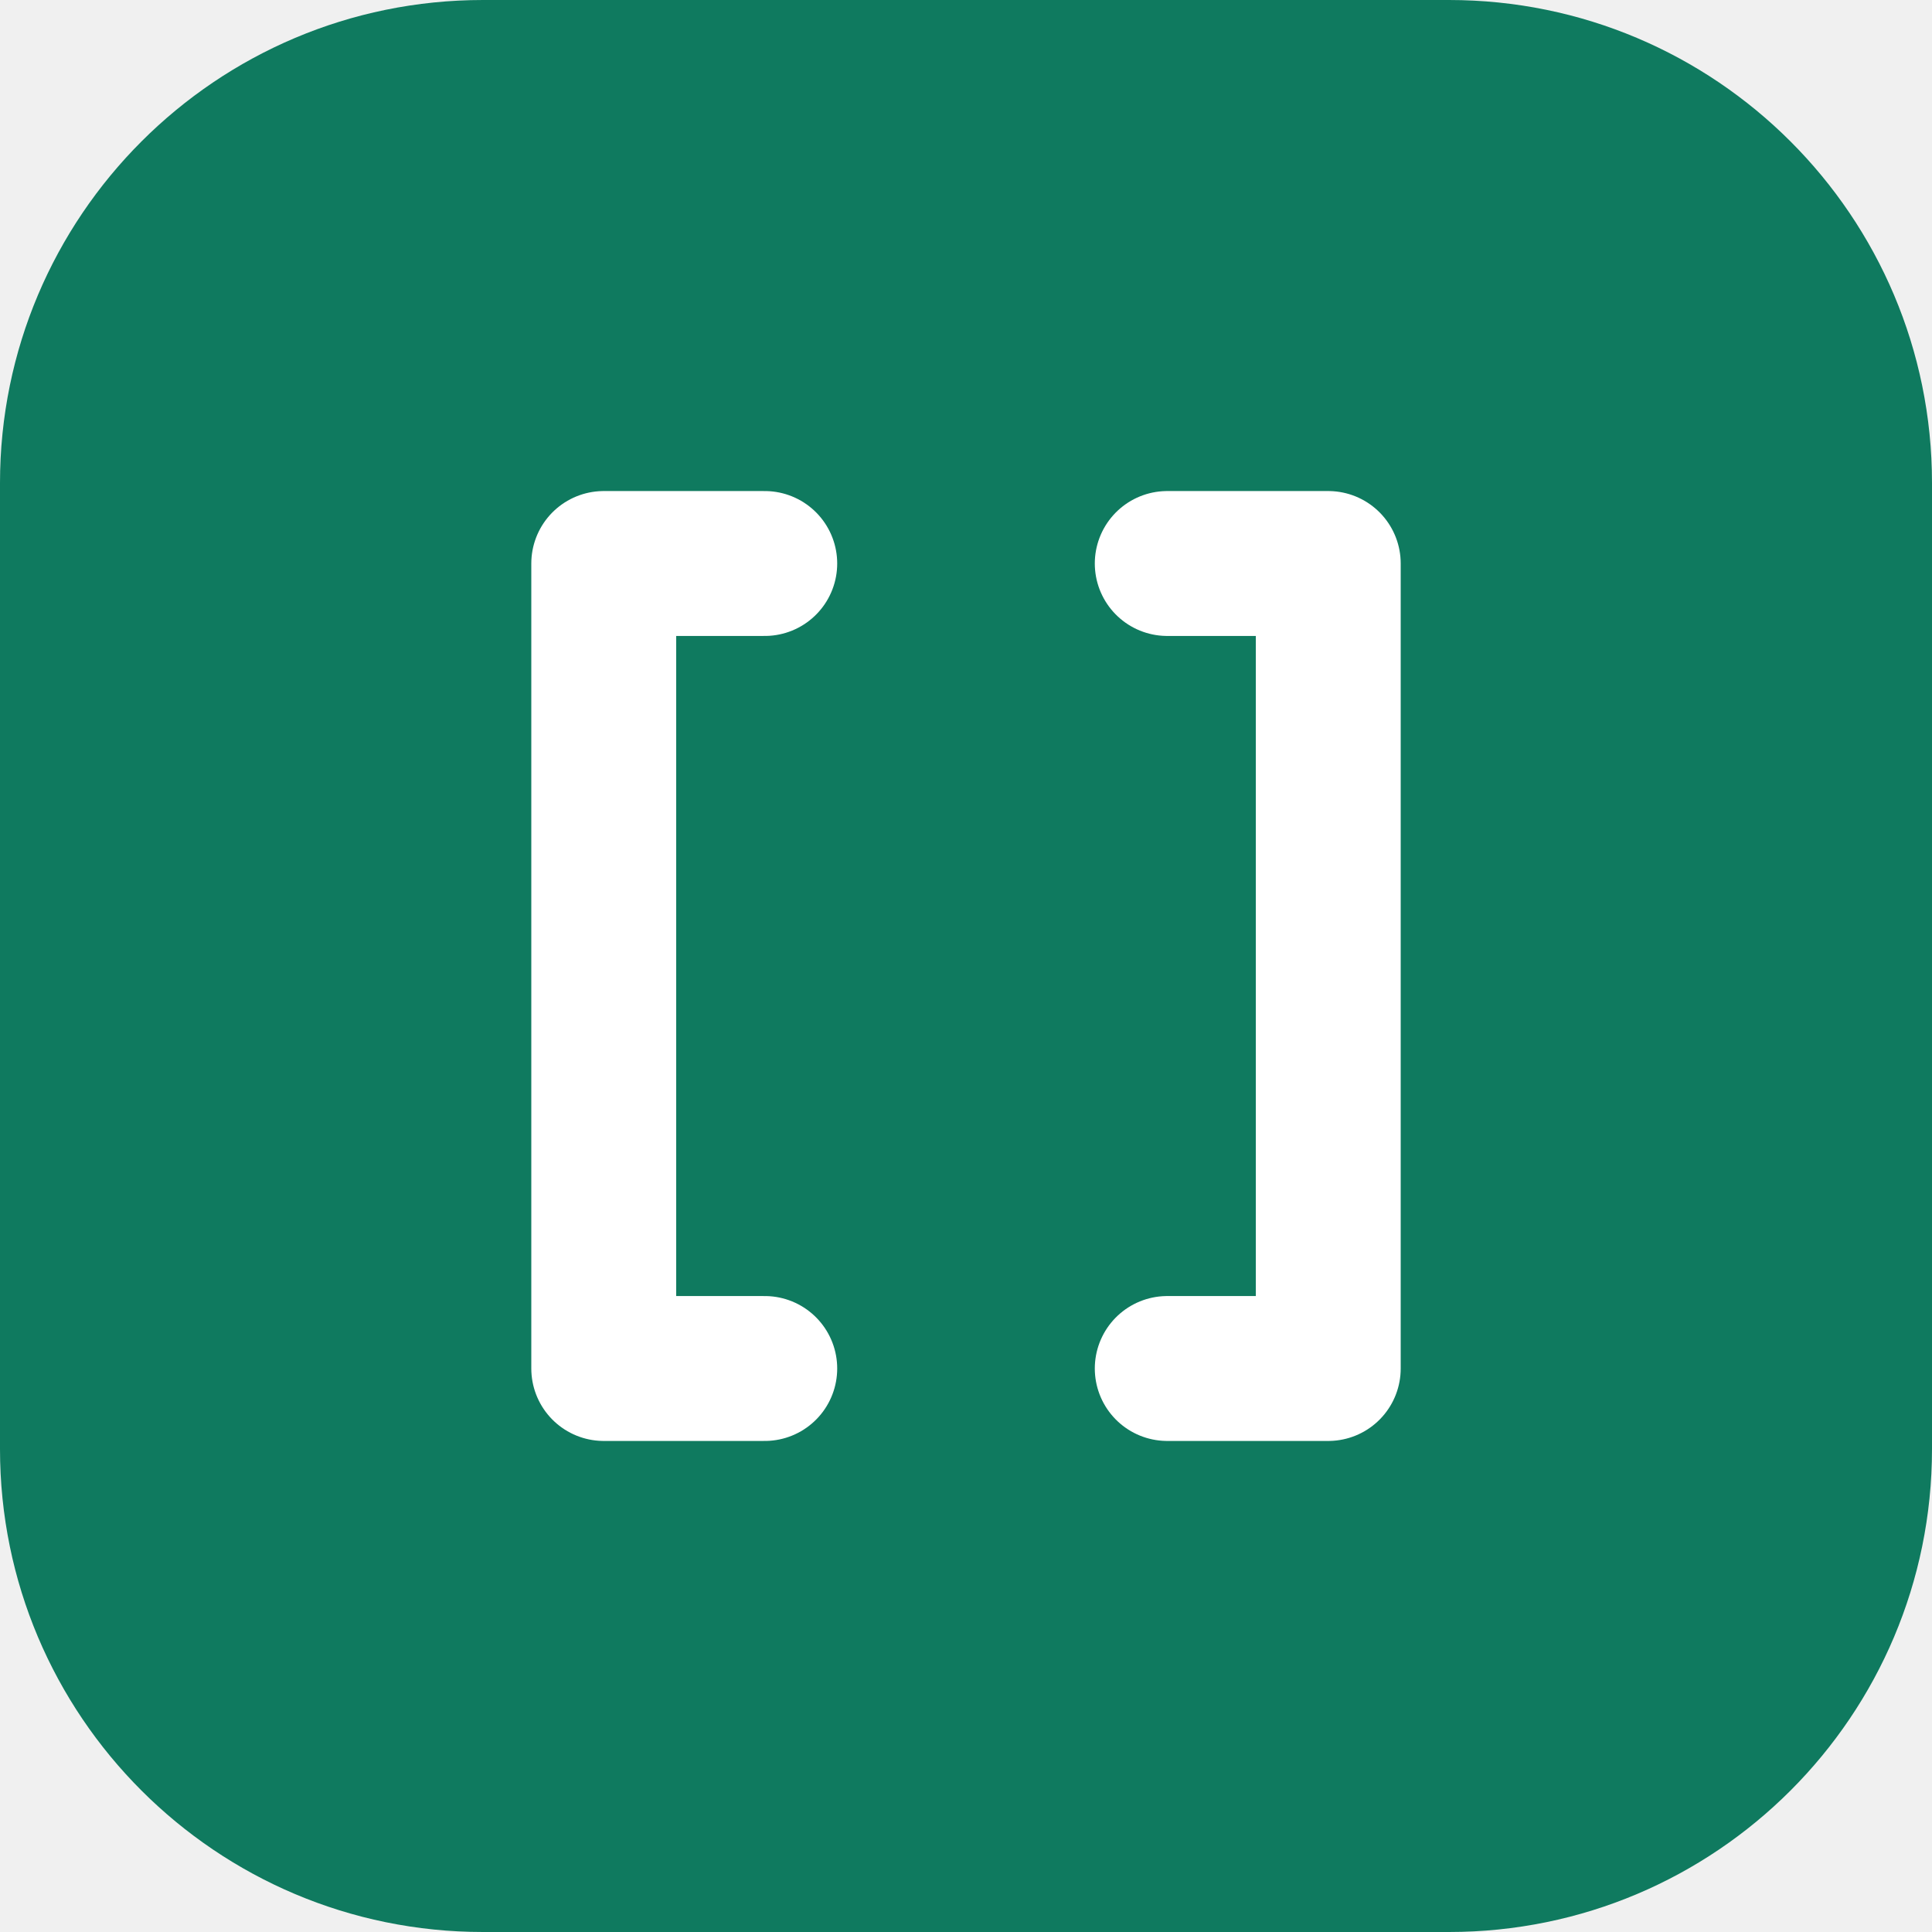
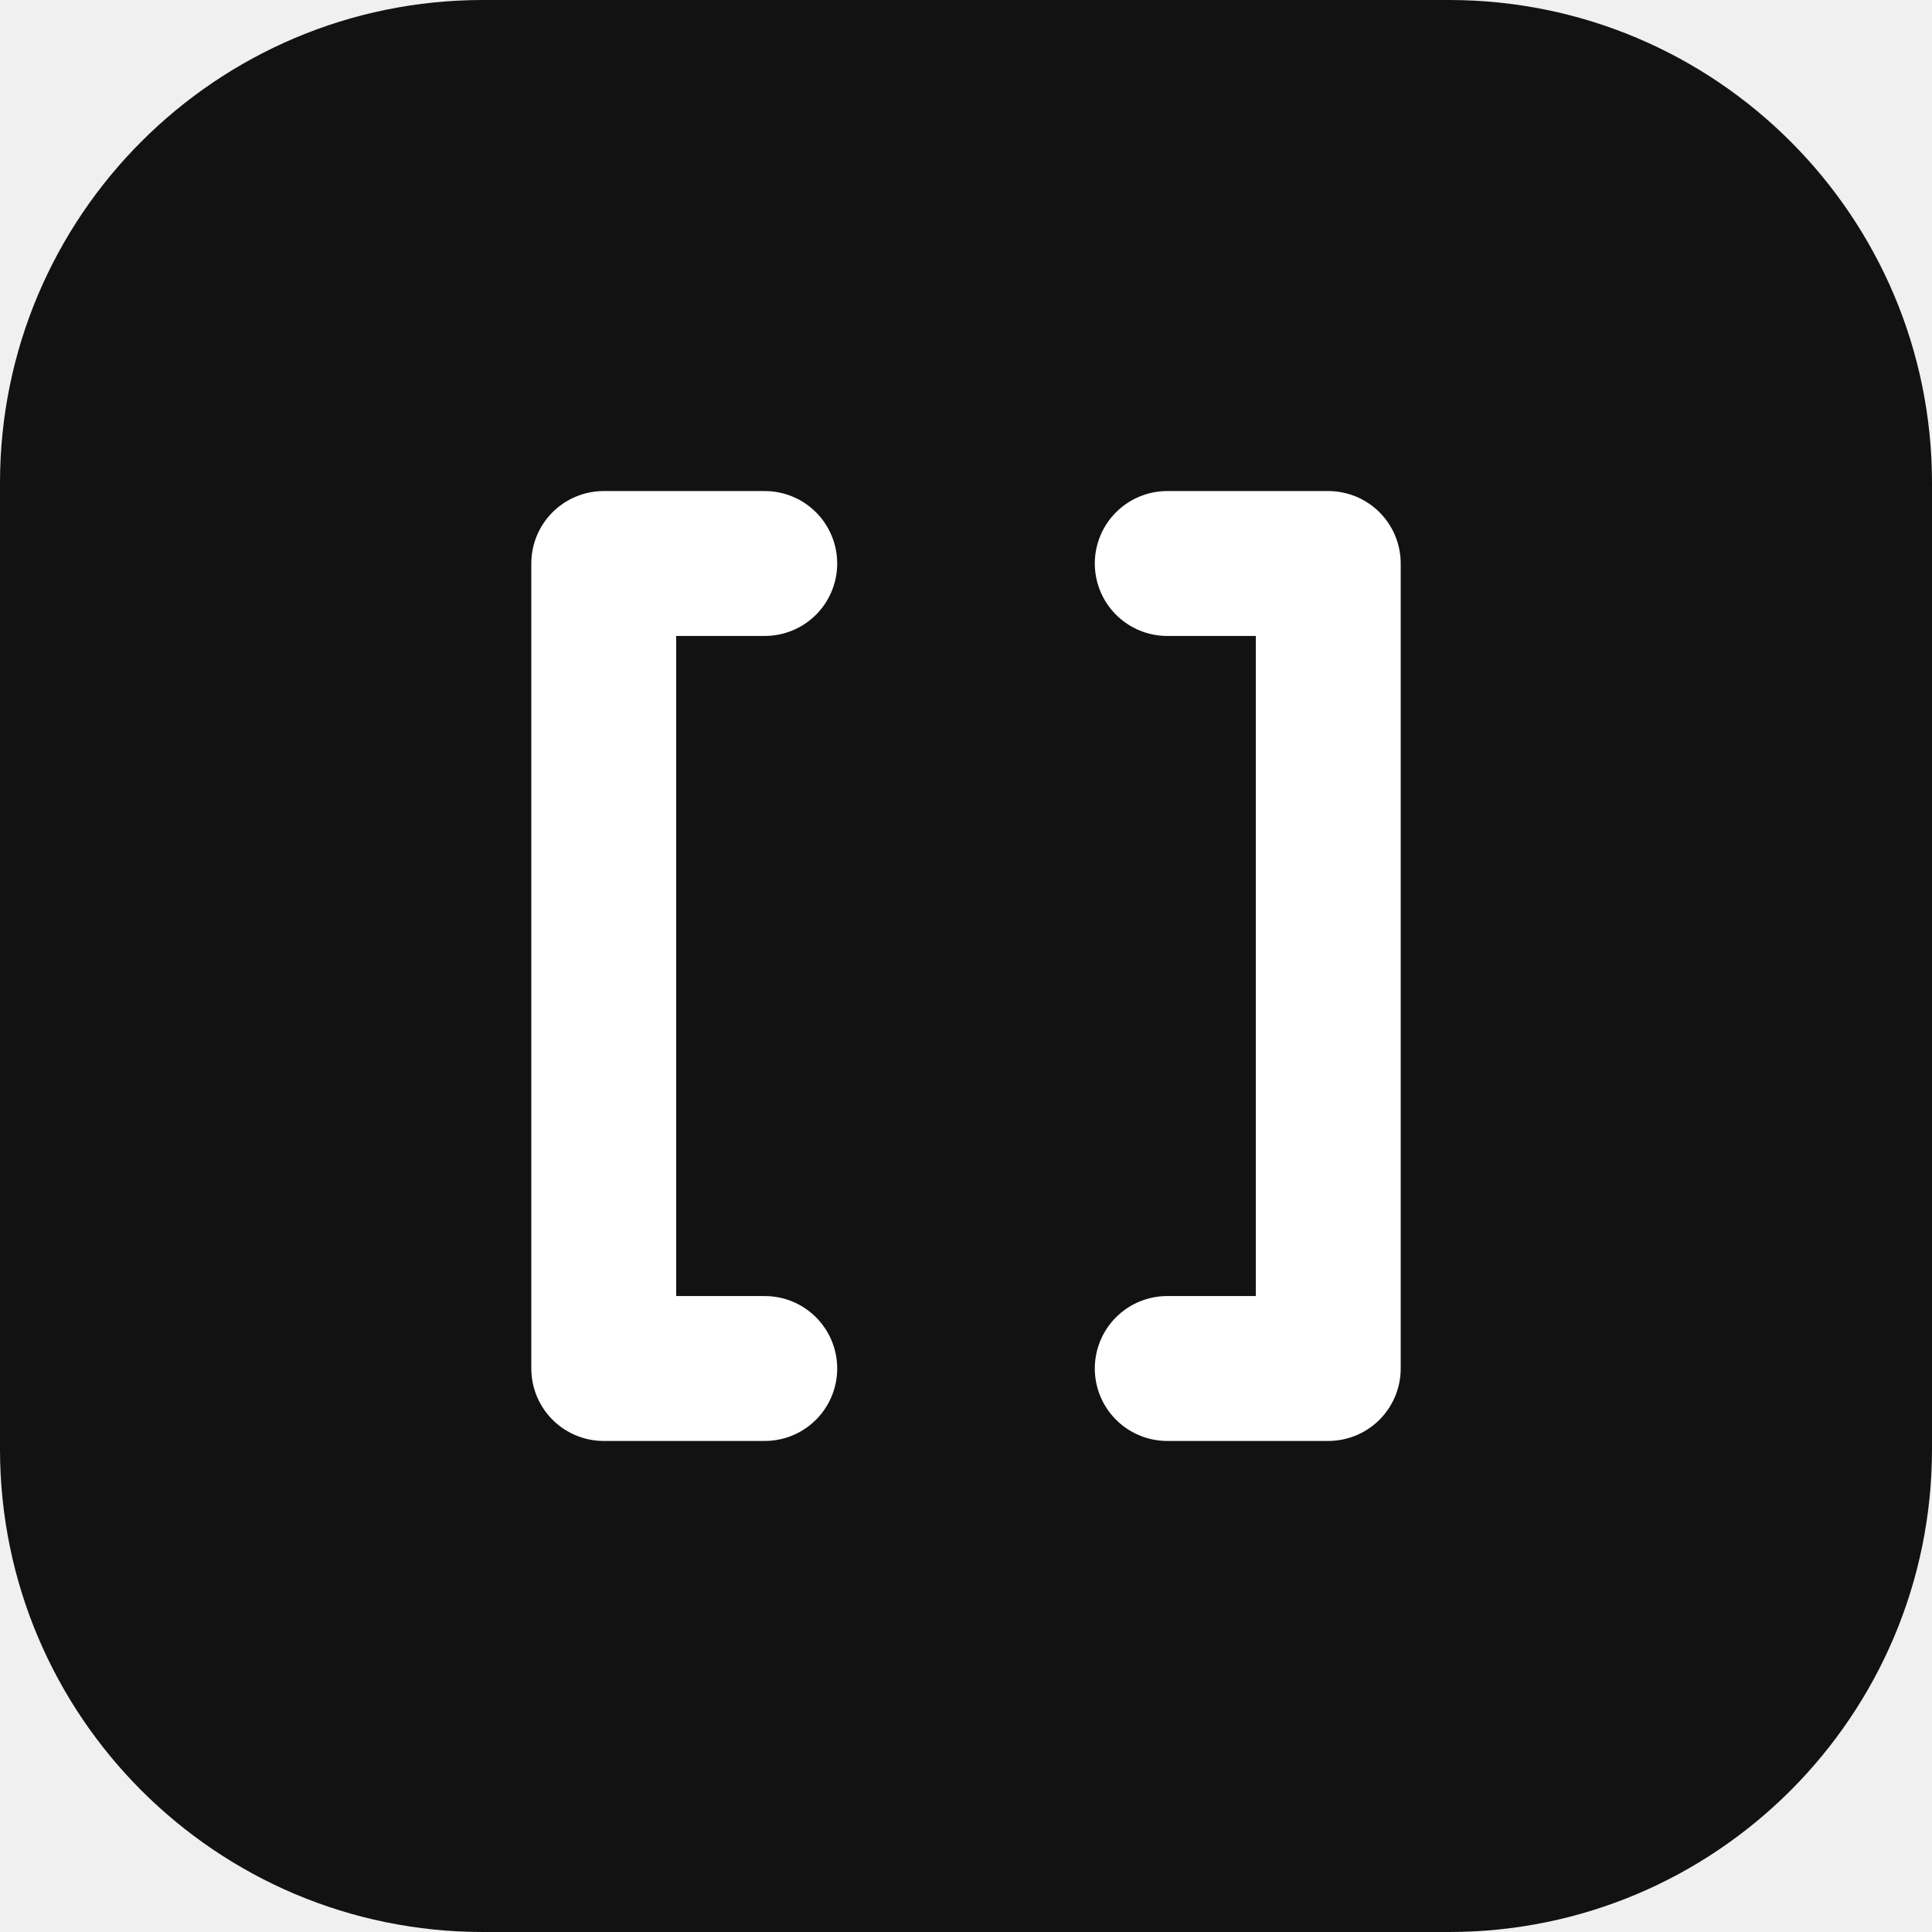
<svg xmlns="http://www.w3.org/2000/svg" viewBox="0 0 24 24">
-   <rect width="24" height="24" rx="6" fill="#0f7a5f" />
+   <rect width="24" height="24" rx="6" fill="#121212" />
  <path d="M9.5 7H7.5v10h2M14.5 7h2v10h-2" fill="none" stroke="#ffffff" stroke-width="1.8" stroke-linecap="round" stroke-linejoin="round" />
</svg>
